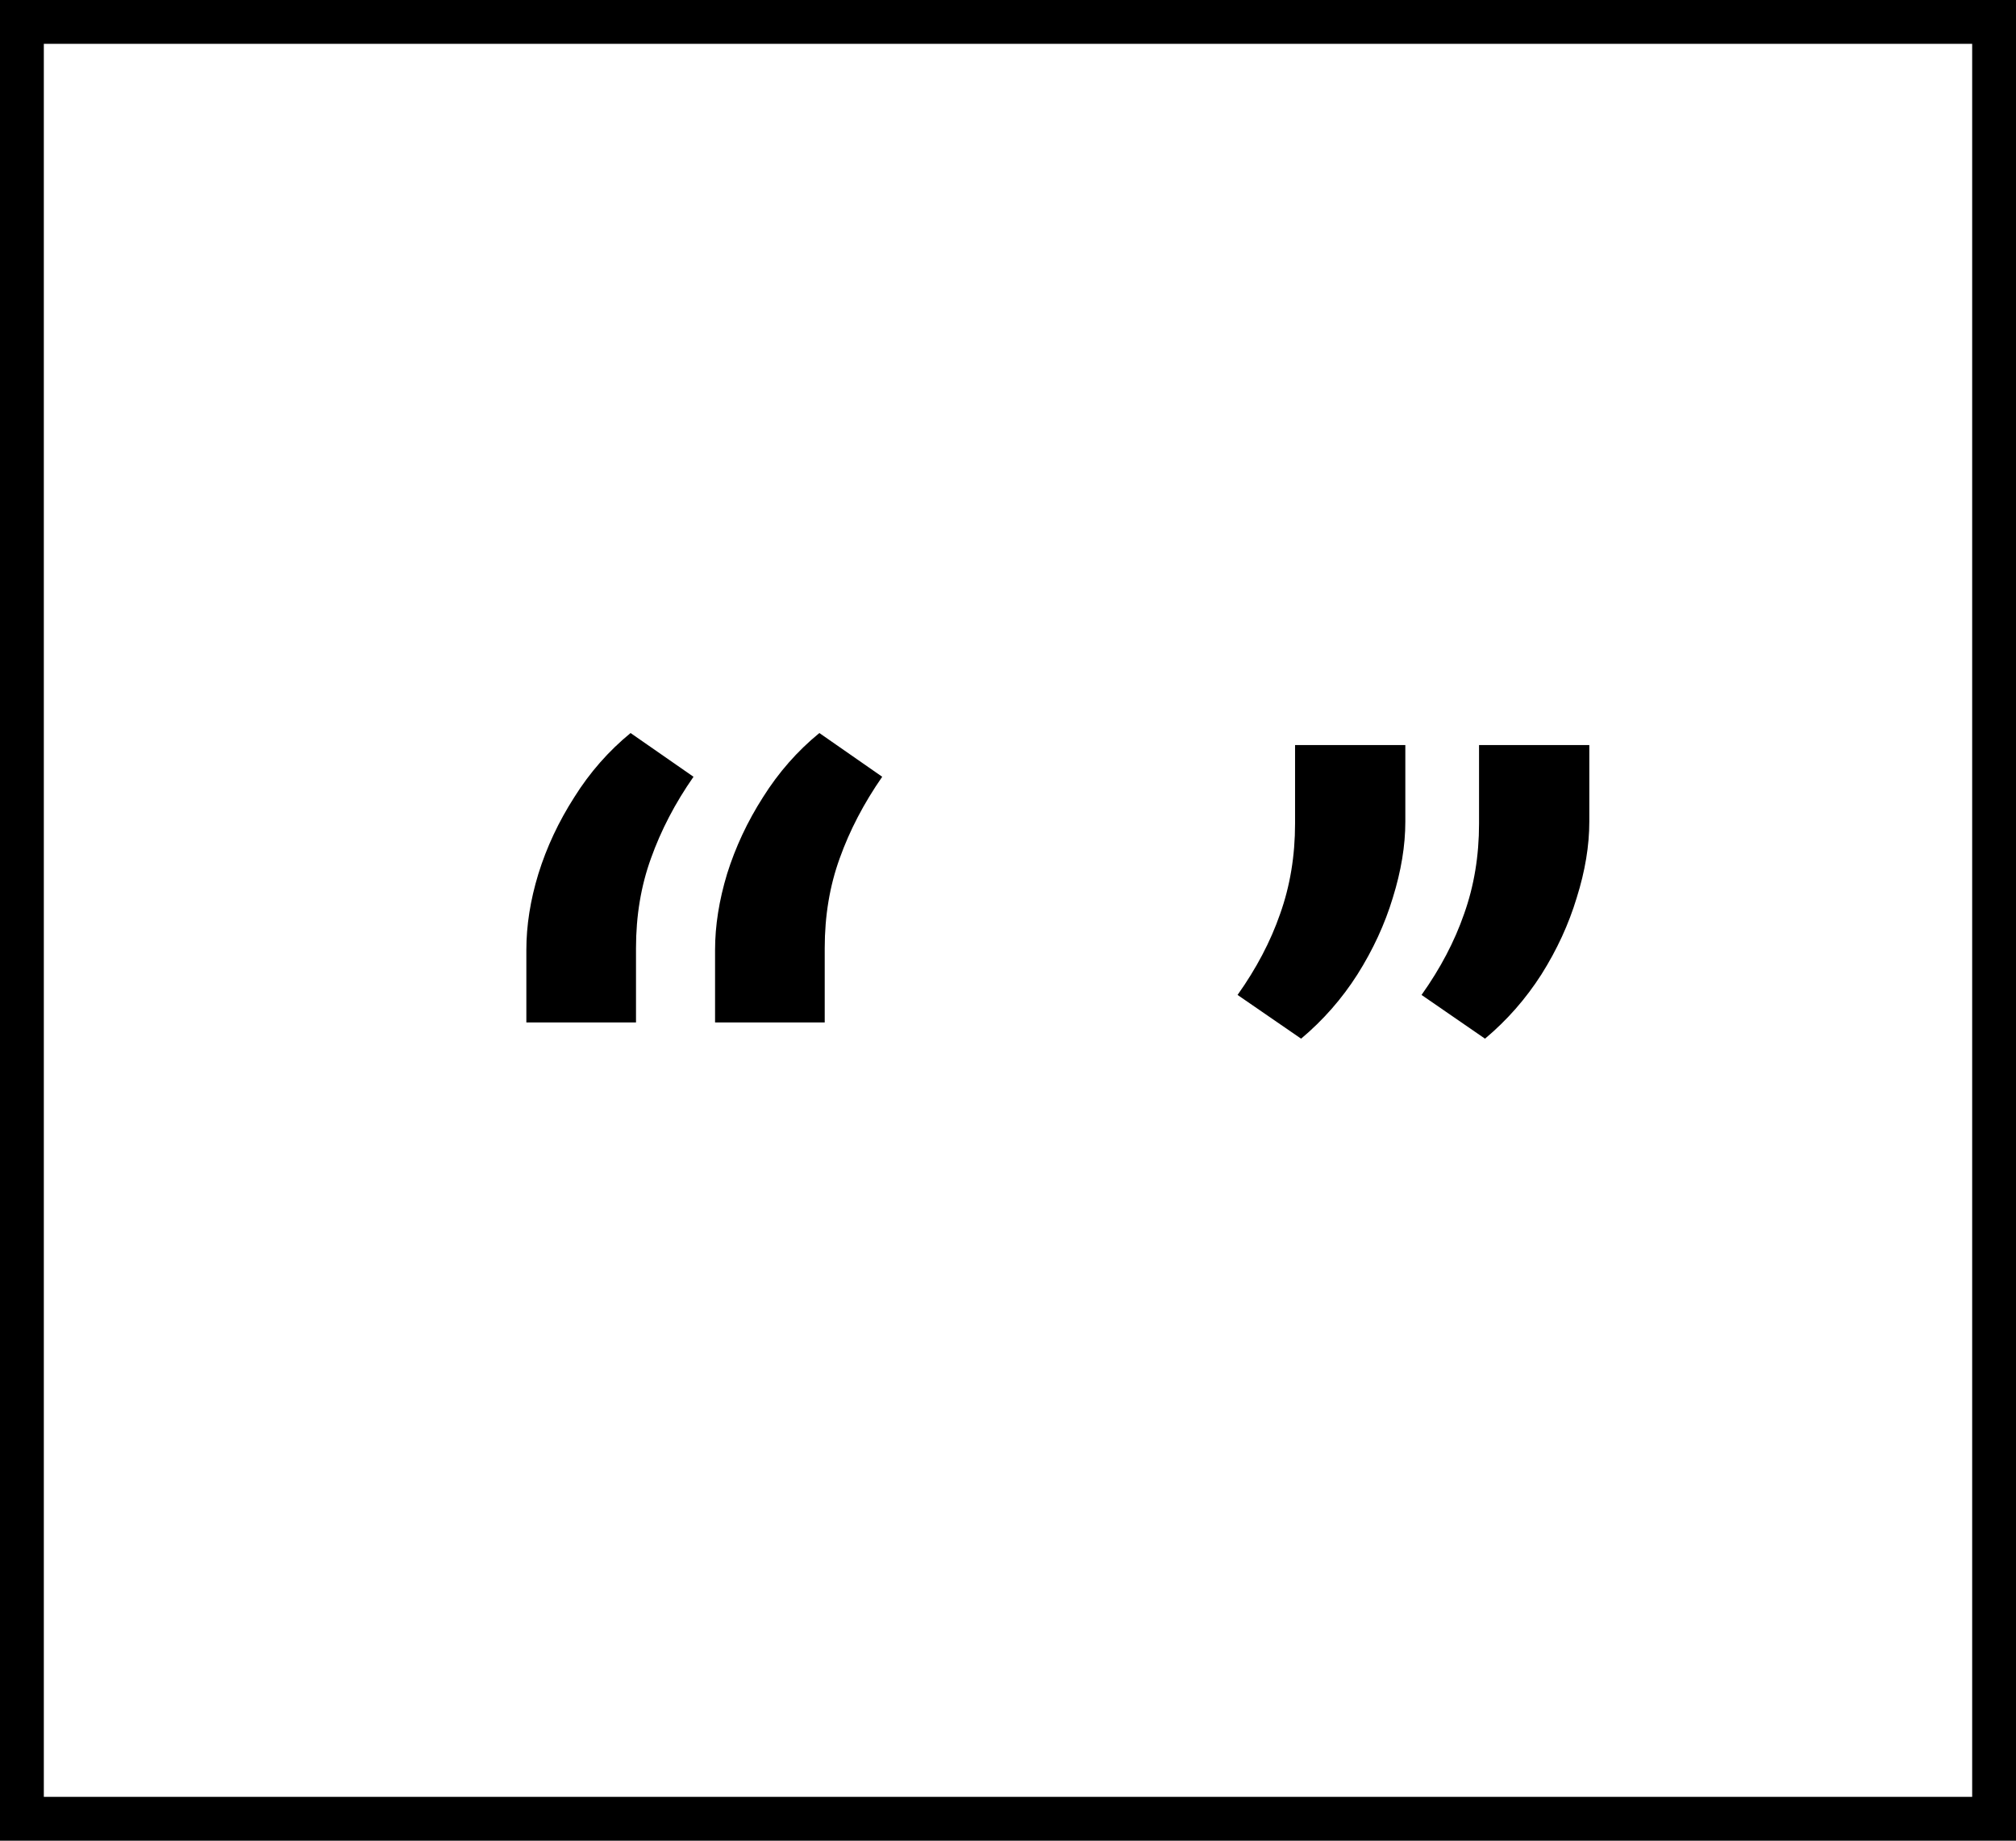
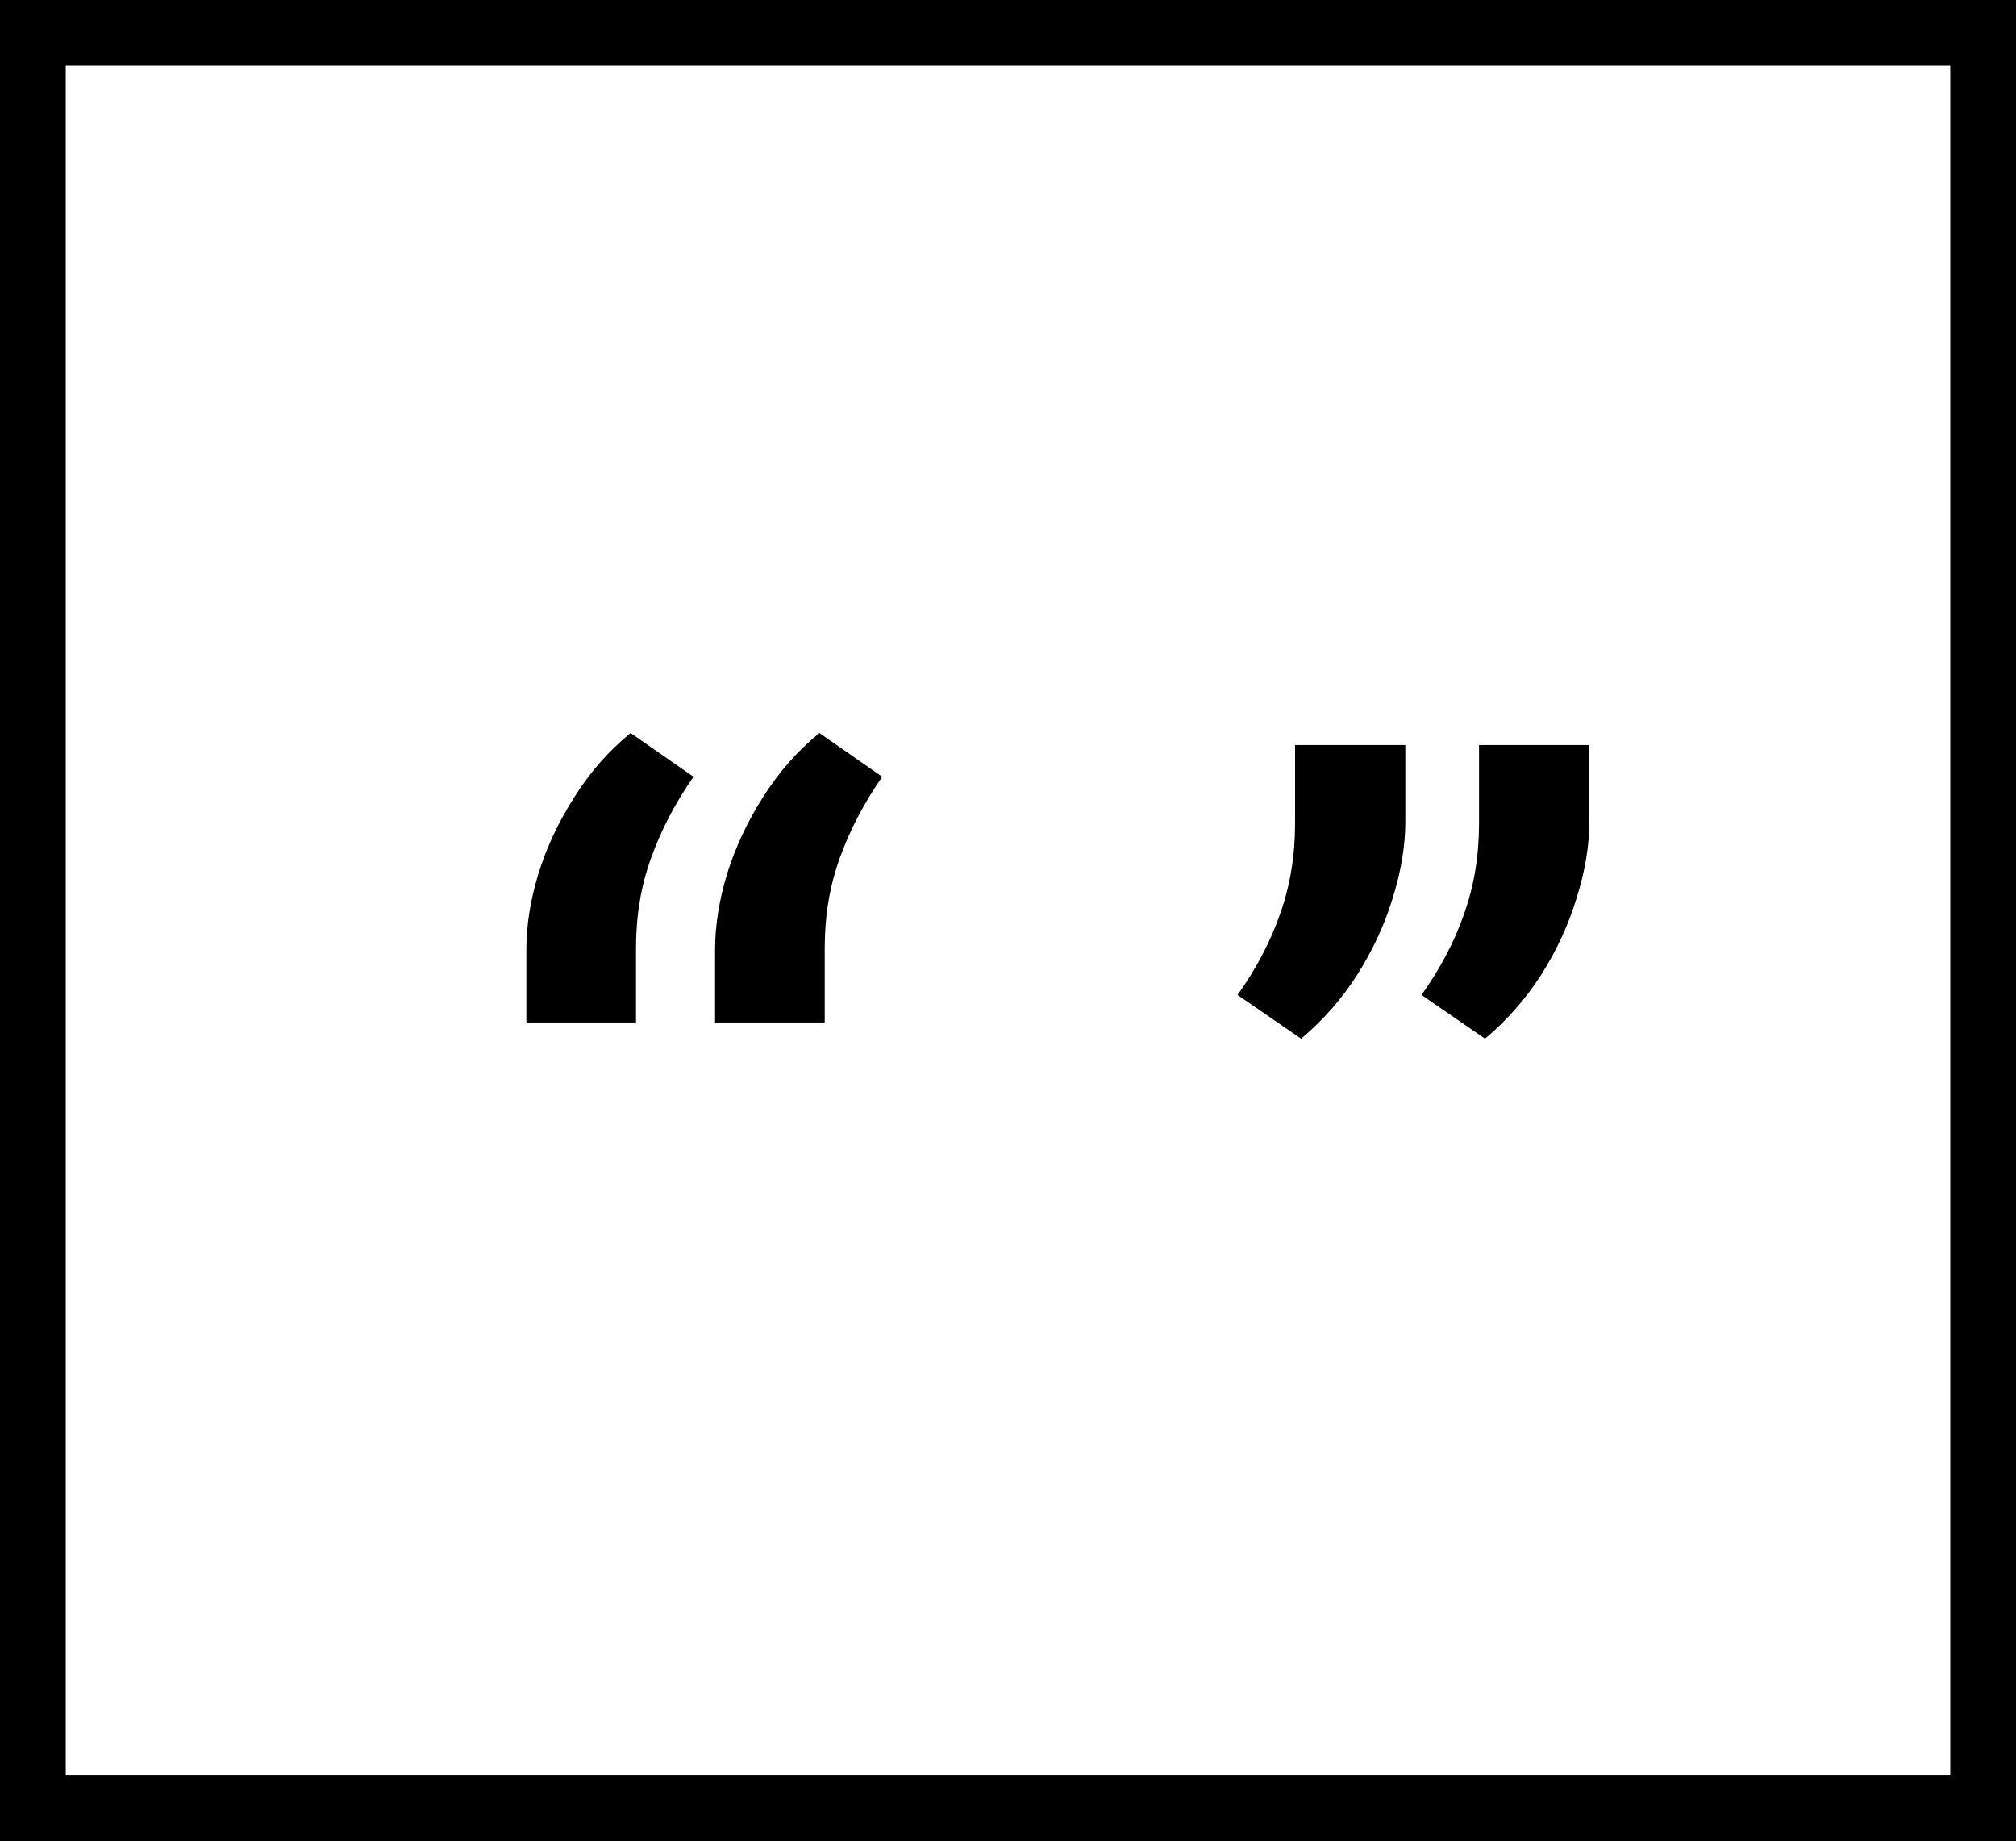
<svg xmlns="http://www.w3.org/2000/svg" width="23" height="21" viewBox="0 0 23 21" fill="none">
-   <rect x="0.25" y="0.25" width="22.5" height="20.5" fill="white" stroke="black" stroke-width="0.5" />
+   <rect x="0.25" y="0.25" width="22.5" height="20.5" fill="white" stroke="black" strokeWidth="0.5" />
  <path d="M6.005 11.665V10.838C6.005 10.56 6.05 10.271 6.142 9.97C6.237 9.664 6.374 9.373 6.552 9.095C6.729 8.812 6.944 8.568 7.194 8.363L7.912 8.862C7.702 9.163 7.541 9.473 7.427 9.792C7.313 10.106 7.256 10.448 7.256 10.817V11.665H6.005ZM8.158 11.665V10.838C8.158 10.56 8.204 10.271 8.295 9.97C8.391 9.664 8.527 9.373 8.705 9.095C8.883 8.812 9.097 8.568 9.348 8.363L10.065 8.862C9.856 9.163 9.694 9.473 9.58 9.792C9.466 10.106 9.409 10.448 9.409 10.817V11.665H8.158ZM16.033 8.5V9.375C16.033 9.648 15.985 9.938 15.89 10.243C15.799 10.544 15.664 10.836 15.486 11.118C15.309 11.396 15.094 11.64 14.844 11.85L14.119 11.351C14.333 11.05 14.495 10.742 14.604 10.428C14.718 10.109 14.775 9.765 14.775 9.396V8.5H16.033ZM18.132 8.5V9.375C18.132 9.648 18.084 9.938 17.988 10.243C17.897 10.544 17.763 10.836 17.585 11.118C17.407 11.396 17.193 11.64 16.942 11.85L16.218 11.351C16.432 11.05 16.594 10.742 16.703 10.428C16.817 10.109 16.874 9.765 16.874 9.396V8.5H18.132Z" fill="black" />
</svg>
